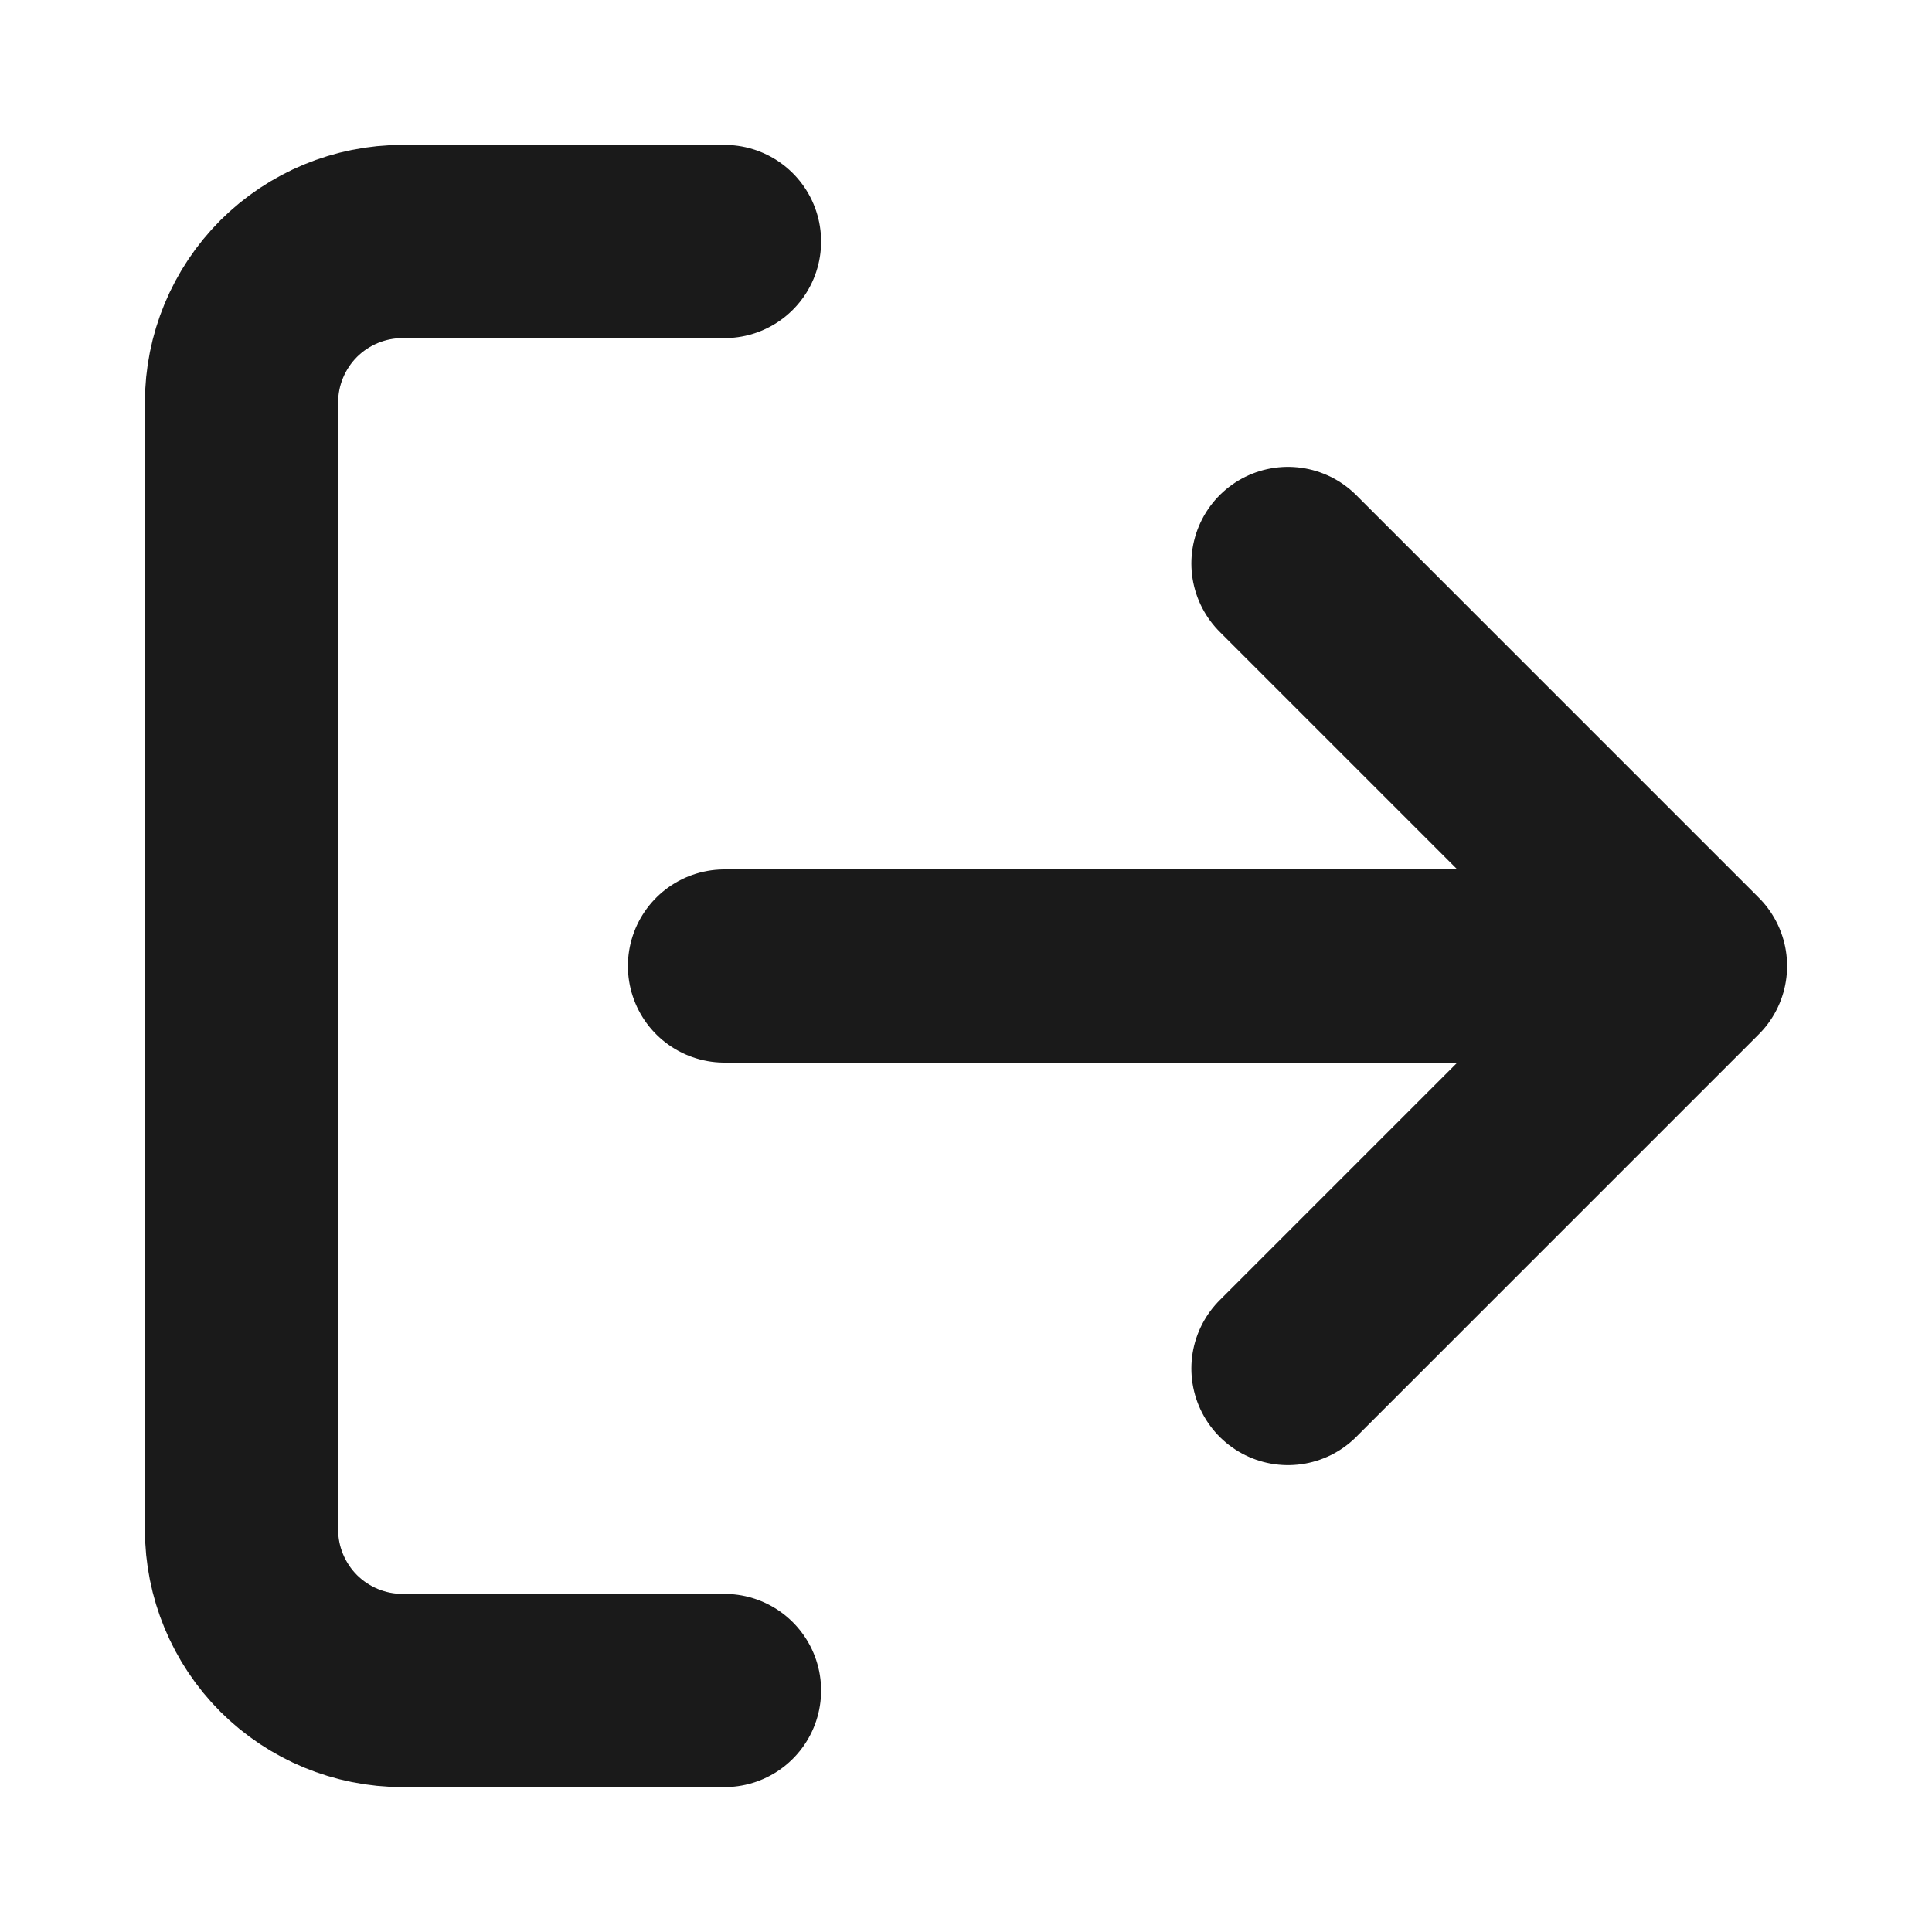
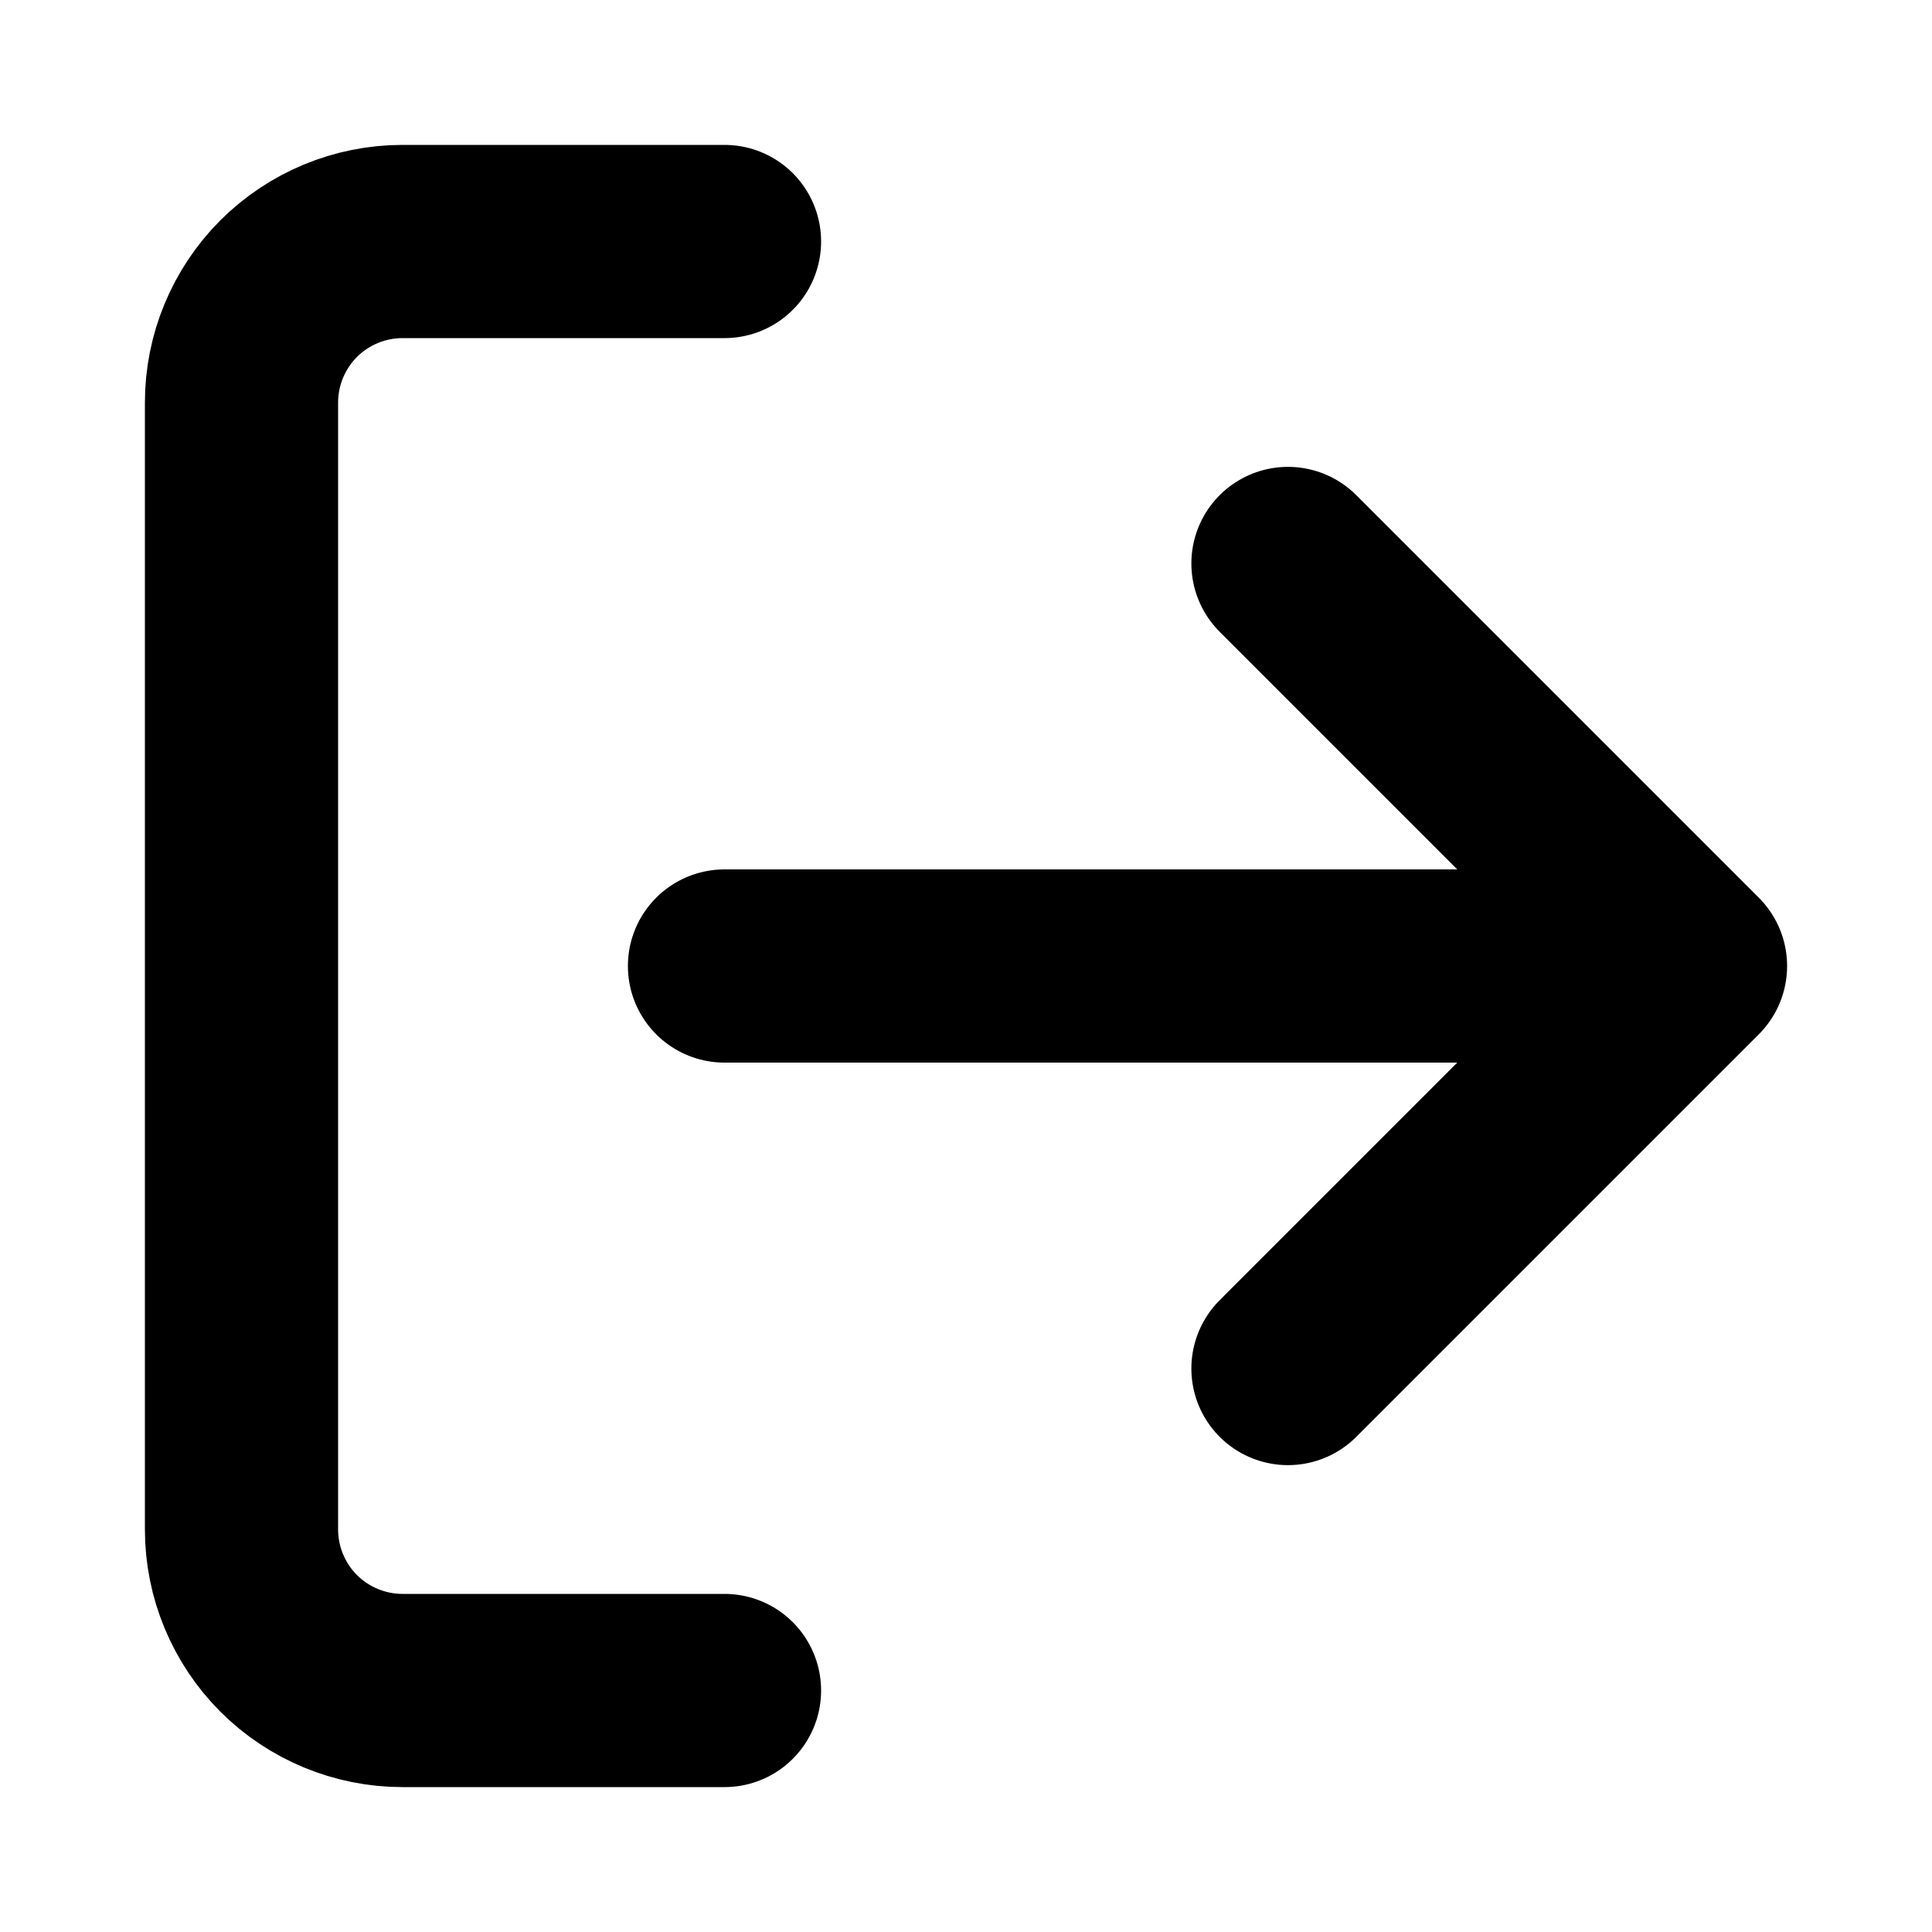
<svg xmlns="http://www.w3.org/2000/svg" width="20" height="20" viewBox="0 0 20 20" fill="none">
-   <path d="M7.5 17.5H4.167C3.725 17.5 3.301 17.324 2.988 17.012C2.676 16.699 2.5 16.275 2.5 15.833V4.167C2.5 3.725 2.676 3.301 2.988 2.988C3.301 2.676 3.725 2.5 4.167 2.5H7.5M13.333 14.167L17.5 10M17.5 10L13.333 5.833M17.5 10L7.5 10" stroke="#1A1A1A" stroke-width="2" stroke-linecap="round" stroke-linejoin="round" />
+   <path d="M7.5 17.5H4.167C3.725 17.5 3.301 17.324 2.988 17.012C2.676 16.699 2.5 16.275 2.5 15.833V4.167C2.5 3.725 2.676 3.301 2.988 2.988C3.301 2.676 3.725 2.5 4.167 2.5H7.5M13.333 14.167L17.5 10M17.5 10L13.333 5.833M17.5 10L7.5 10" stroke="currentColor" stroke-width="2" stroke-linecap="round" stroke-linejoin="round" />
</svg>
